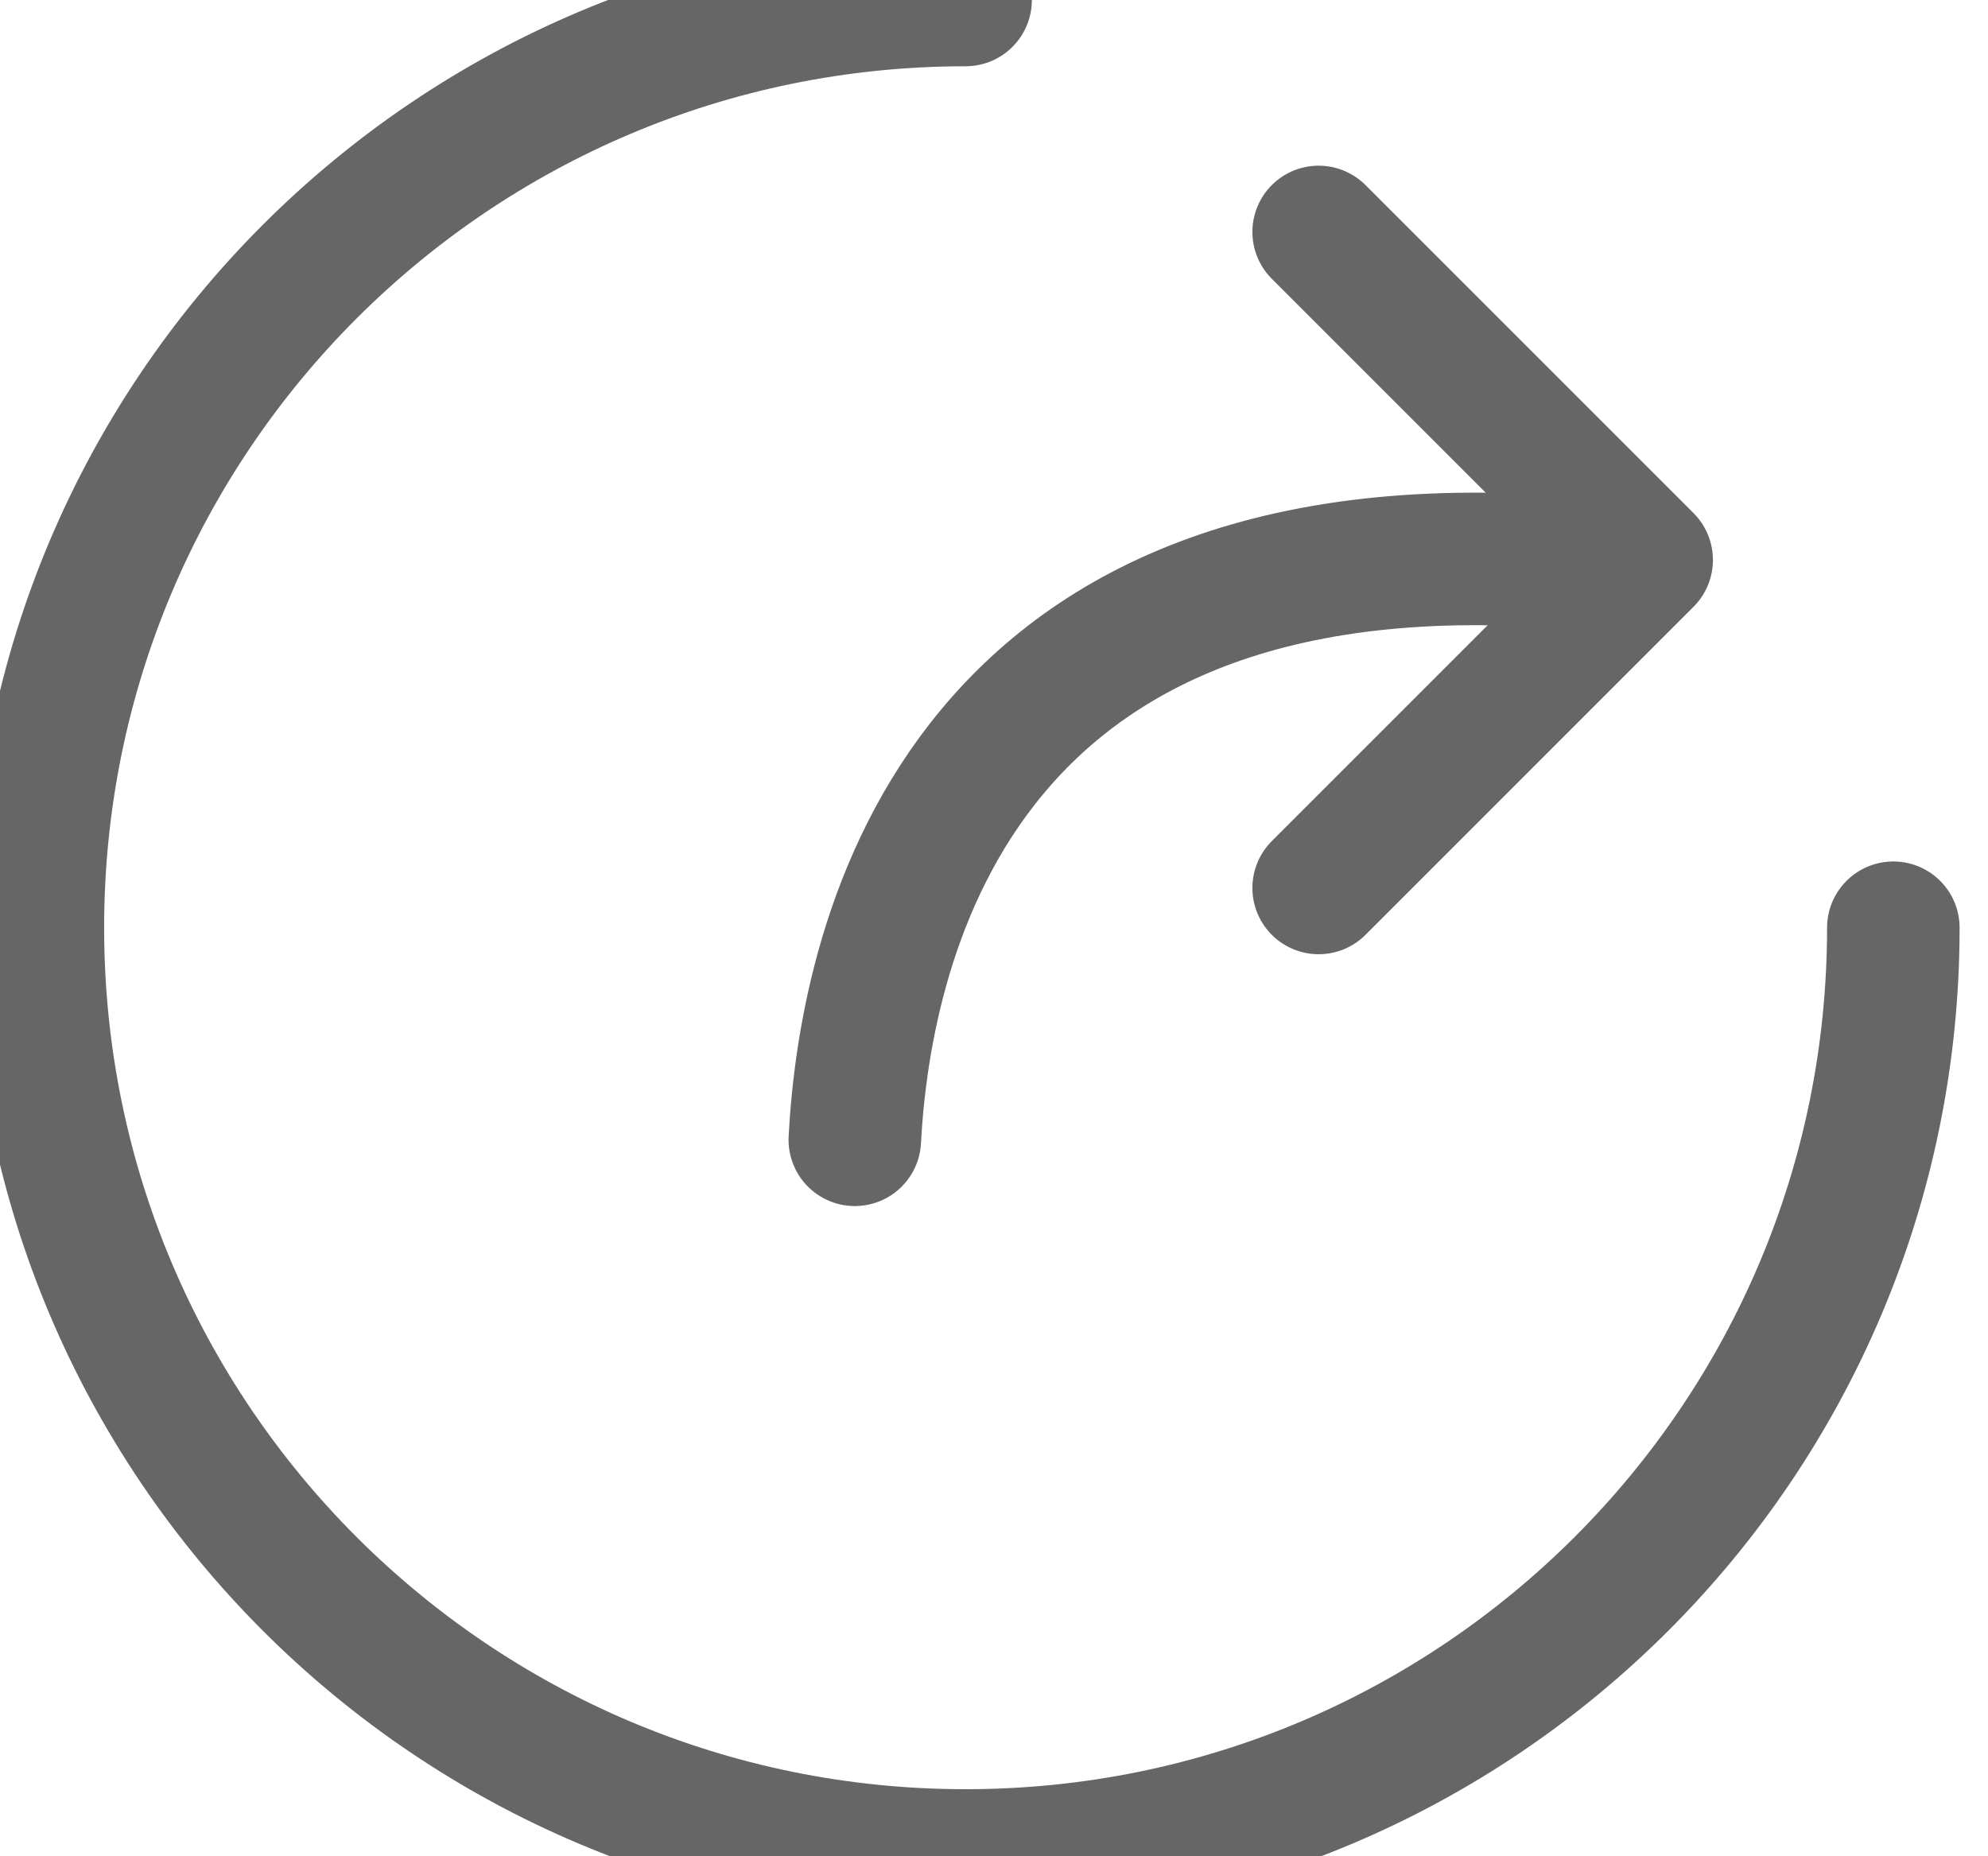
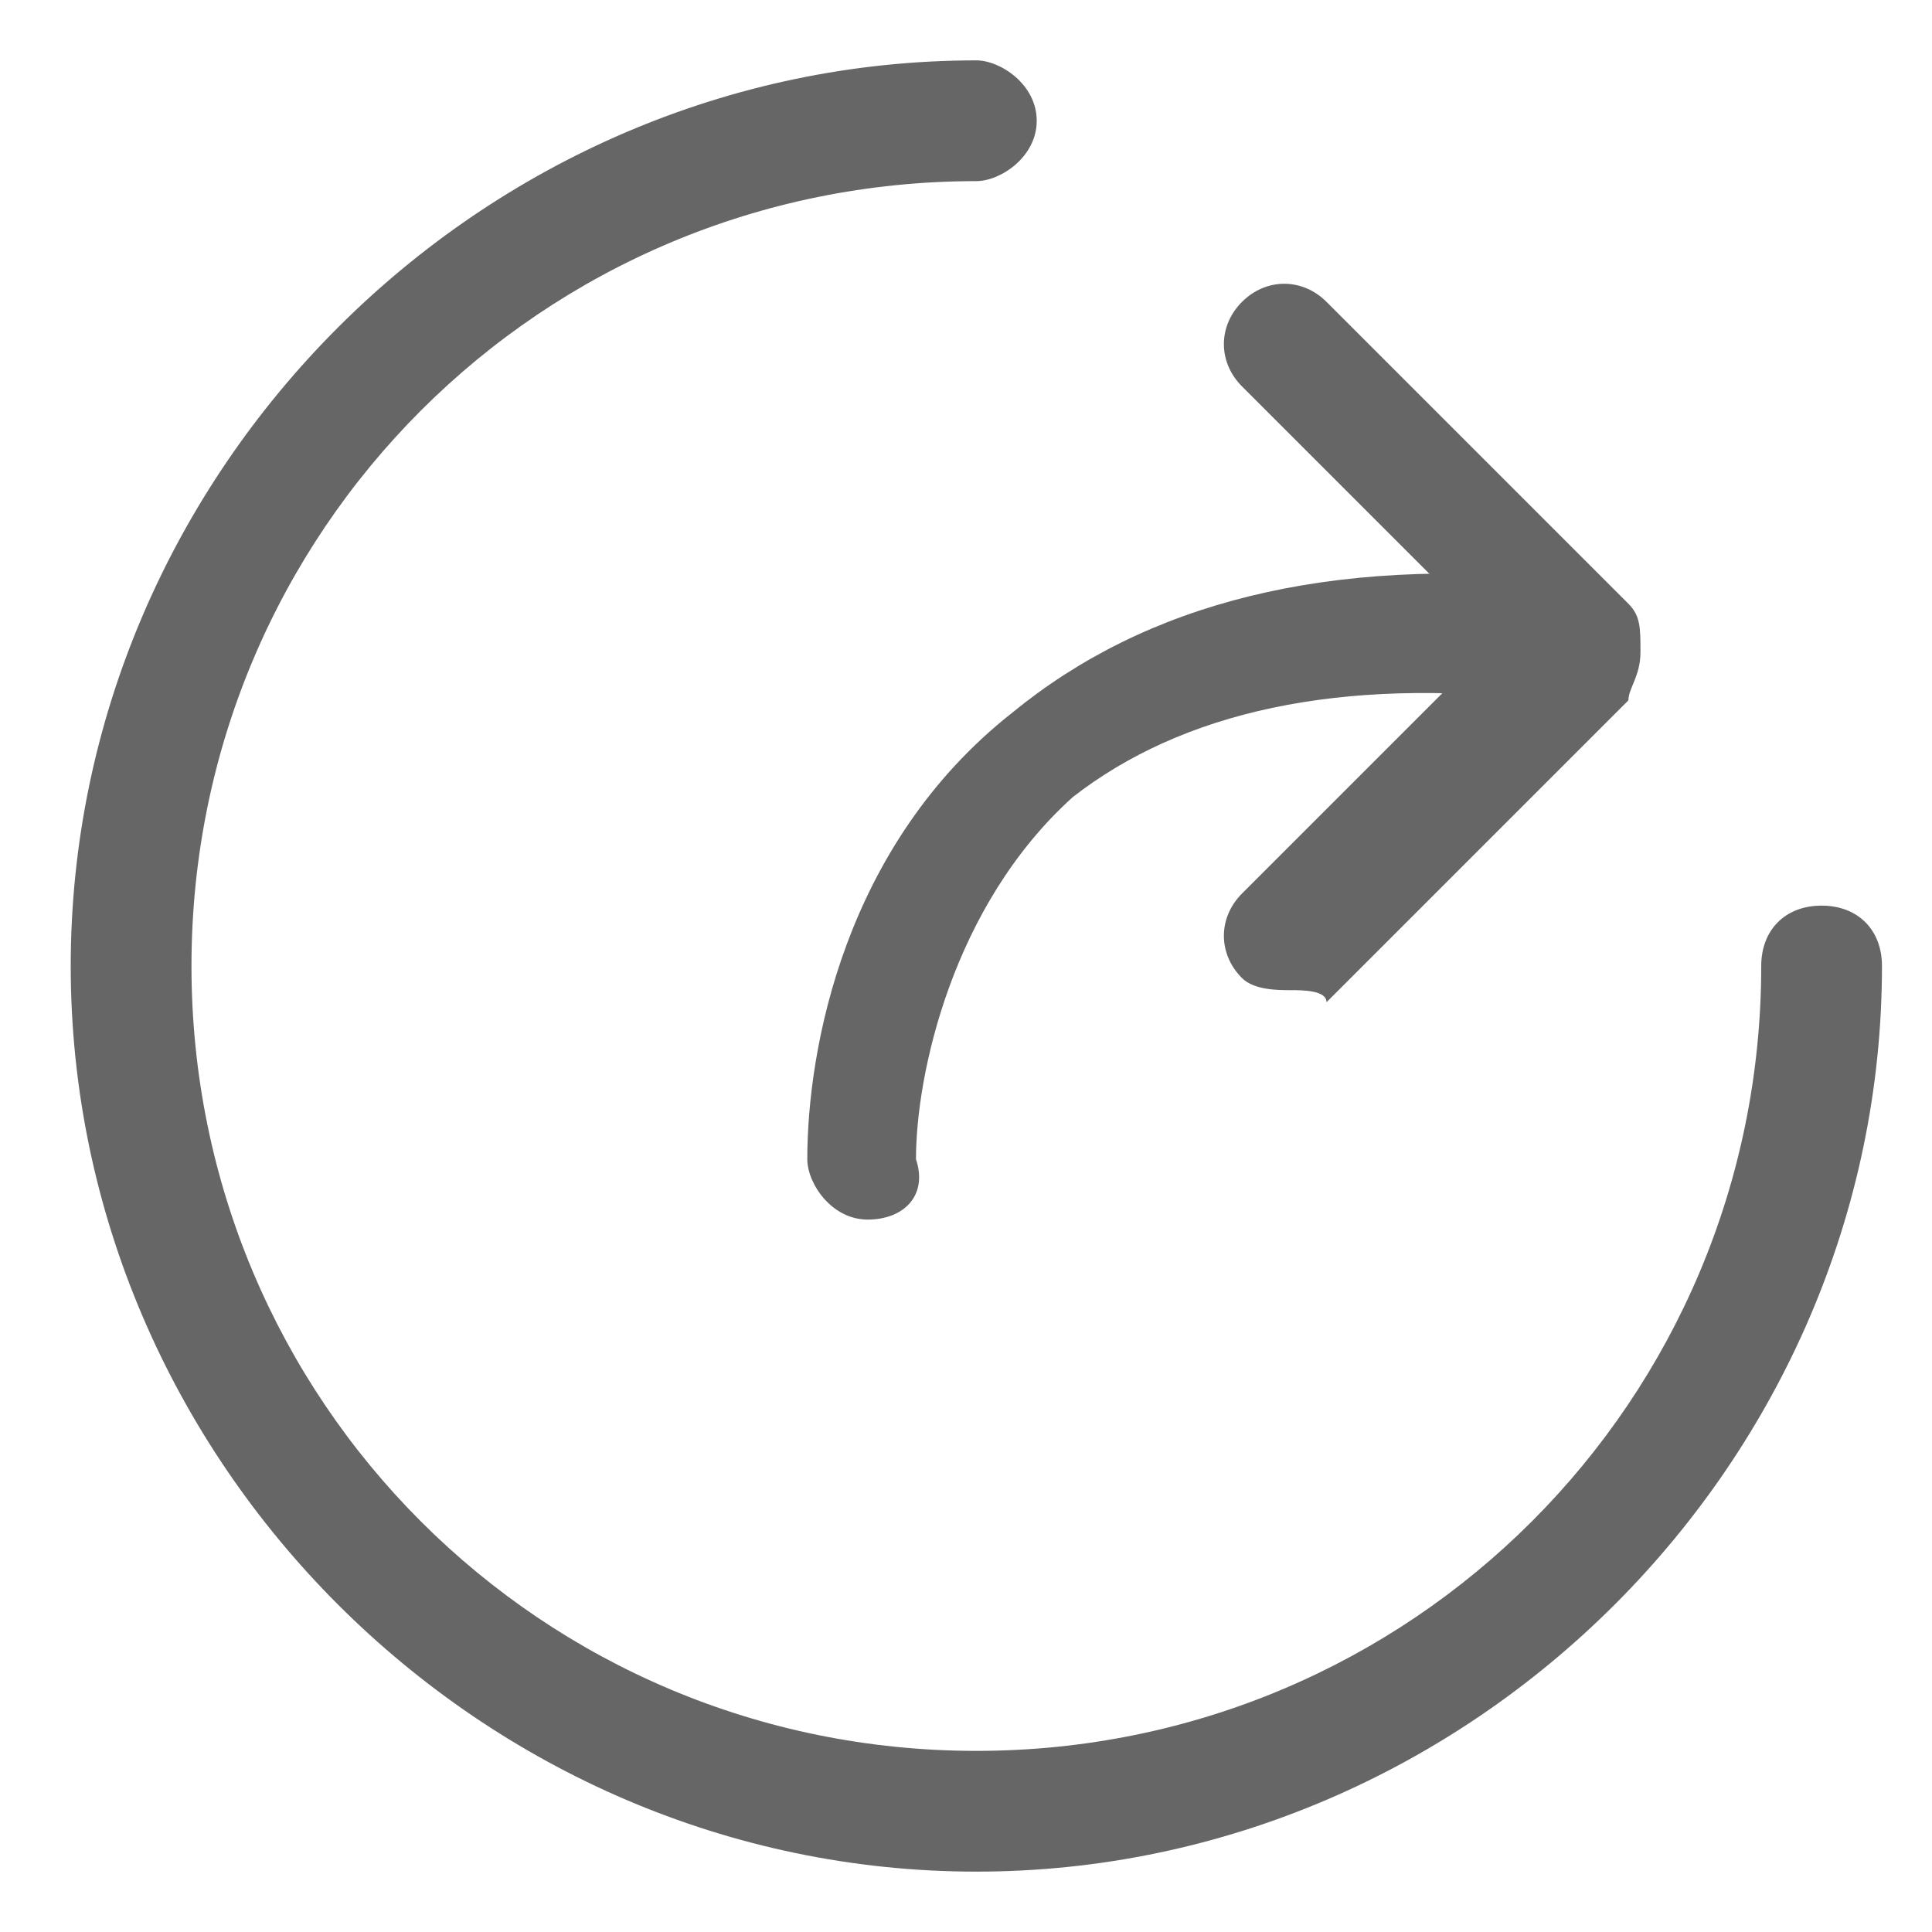
- <svg xmlns="http://www.w3.org/2000/svg" width="15px" height="14px" viewBox="0 0 15 14" version="1.1">
-   <g id="Page-1" stroke="none" stroke-width="1" fill="none" fill-rule="evenodd" stroke-linecap="round" stroke-linejoin="round">
-     <g id="03_上传作品_作品详情-标题栏停留" transform="translate(-1351, -33)" stroke="#666666">
+ <svg xmlns="http://www.w3.org/2000/svg" version="1.1" id="图层_1" x="0px" y="0px" viewBox="0 0 16 16" style="enable-background:new 0 0 16 16;" xml:space="preserve">
+   <style type="text/css">
+ 	.st0{fill:#666666;}
+ </style>
+   <g id="Page-1">
+     <g id="_x30_3_x5F_上传作品_x5F_作品详情-标题栏停留" transform="translate(-1351, -33)">
      <g id="top">
        <g id="Group-15" transform="translate(1315, 20)">
-           <g id="Button/Primary/default-Copy-2">
-             <g id="Button/Primary/normal">
-               <g id="Button/Primary">
+           <g id="Button_x2F_Primary_x2F_default-Copy-2">
+             <g id="Button_x2F_Primary_x2F_normal">
+               <g id="Button_x2F_Primary">
                <g id="Group-2" transform="translate(31.28571, 8)">
-                   <g id="icon/24px">
+                   <g id="icon_x2F_24px">
                    <g id="Rectangle">
                      <g id="Mask" transform="translate(5, 5)">
                        <g id="sc_icon_share">
                          <g id="分-享">
-                             <path d="M7,0 C3.134,0 0,3.134 0,7 C0,10.866 3.134,14 7,14 L7,14 C10.866,14 14,10.866 14,7" id="Path" />
-                             <path d="M11.89,4.279 C6.952,3.72 6.244,7.099 6.164,8.6" id="Path" />
-                             <polyline id="Path" transform="translate(9.663968, 4.224874) rotate(-315) translate(-9.663968, -4.224874) " points="7.914 2.475 11.414 2.475 11.414 5.975" />
+                             <path class="st0" d="M7.8,15.5c-4.1,0-7.5-3.4-7.5-7.5s3.4-7.5,7.5-7.5C8,0.5,8.3,0.7,8.3,1S8,1.5,7.8,1.5               C4.2,1.5,1.3,4.4,1.3,8s2.9,6.5,6.5,6.5c3.6,0,6.5-2.9,6.5-6.5c0-0.3,0.2-0.5,0.5-0.5s0.5,0.2,0.5,0.5               C15.3,12.1,11.9,15.5,7.8,15.5z" />
+                             <path class="st0" d="M6.9,10.1C6.9,10.1,6.9,10.1,6.9,10.1c-0.3,0-0.5-0.3-0.5-0.5c0-0.9,0.3-2.6,1.7-3.7               c1.1-0.9,2.6-1.3,4.6-1.1c0.3,0,0.5,0.3,0.4,0.6c0,0.3-0.3,0.5-0.6,0.4c-1.7-0.2-3,0.1-3.9,0.8c-1,0.9-1.3,2.3-1.3,3               C7.4,9.9,7.2,10.1,6.9,10.1z" />
+                             <path class="st0" d="M10.4,8.2c-0.1,0-0.3,0-0.4-0.1c-0.2-0.2-0.2-0.5,0-0.7l2.1-2.1l-2.1-2.1c-0.2-0.2-0.2-0.5,0-0.7               s0.5-0.2,0.7,0l2.5,2.5c0.1,0.1,0.1,0.2,0.1,0.4s-0.1,0.3-0.1,0.4l-2.5,2.5C10.7,8.2,10.5,8.2,10.4,8.2z" />
                          </g>
                        </g>
                      </g>
                    </g>
                  </g>
                </g>
              </g>
            </g>
          </g>
        </g>
      </g>
    </g>
  </g>
</svg>
